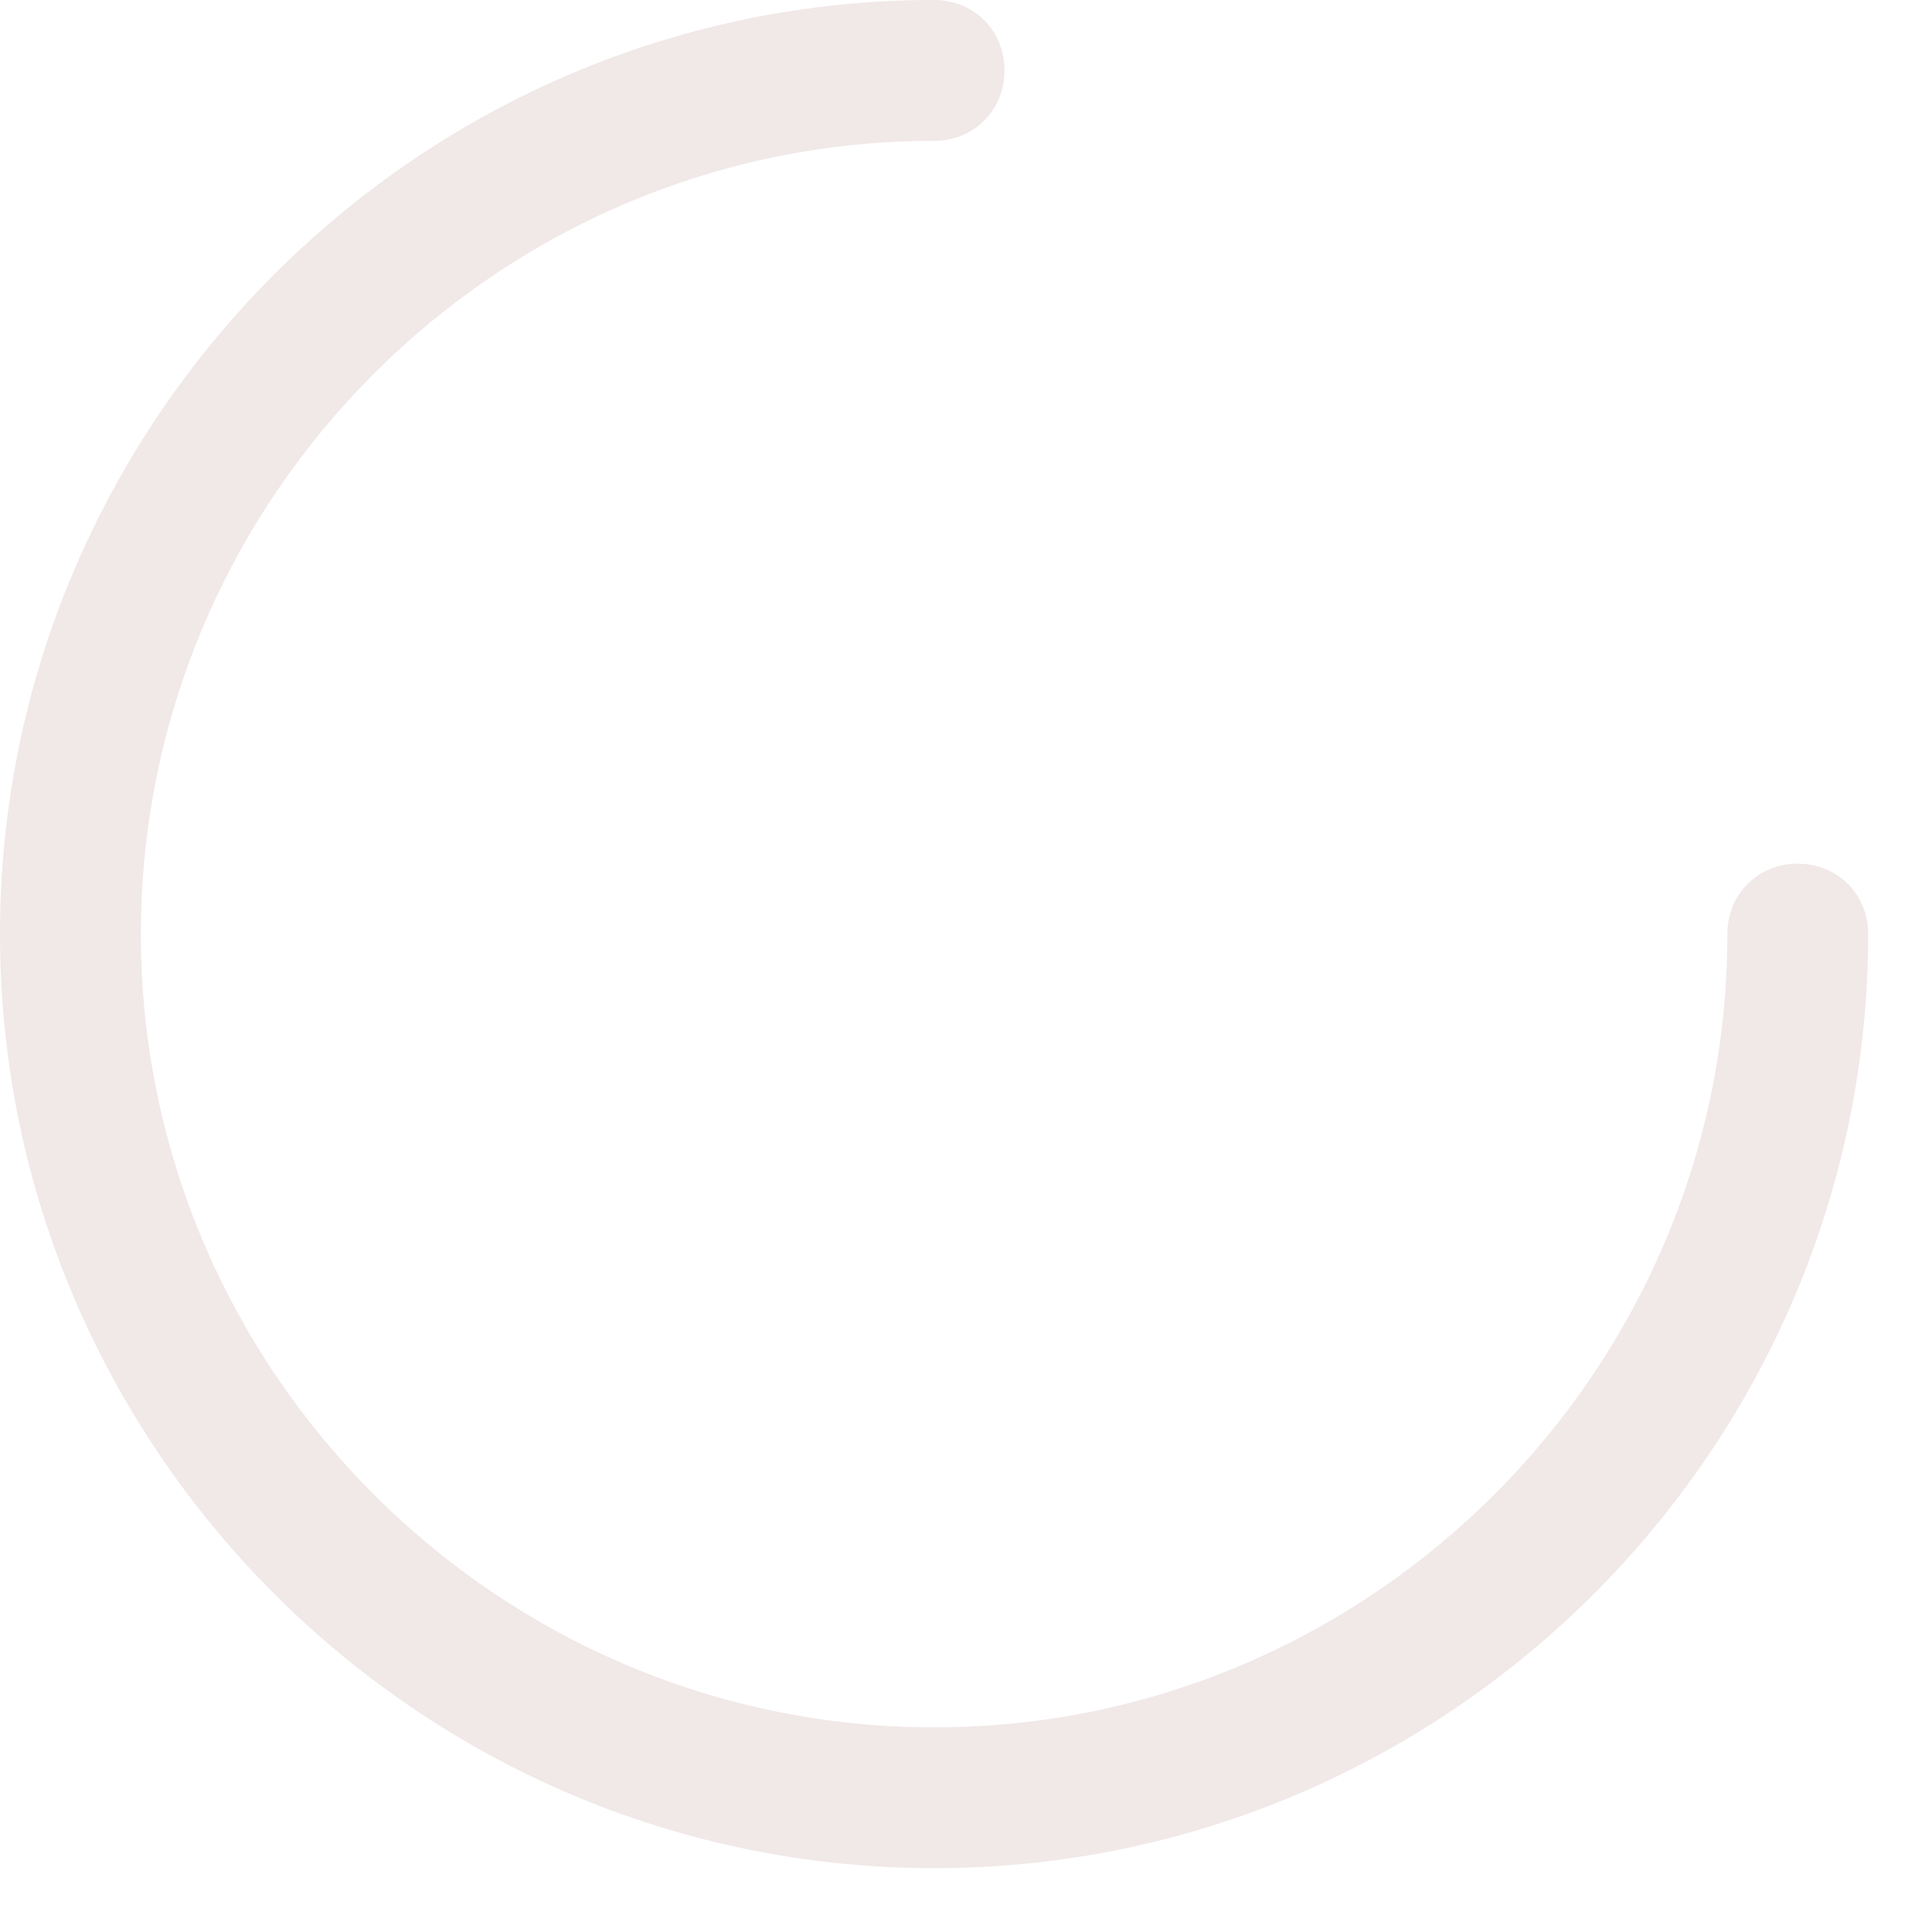
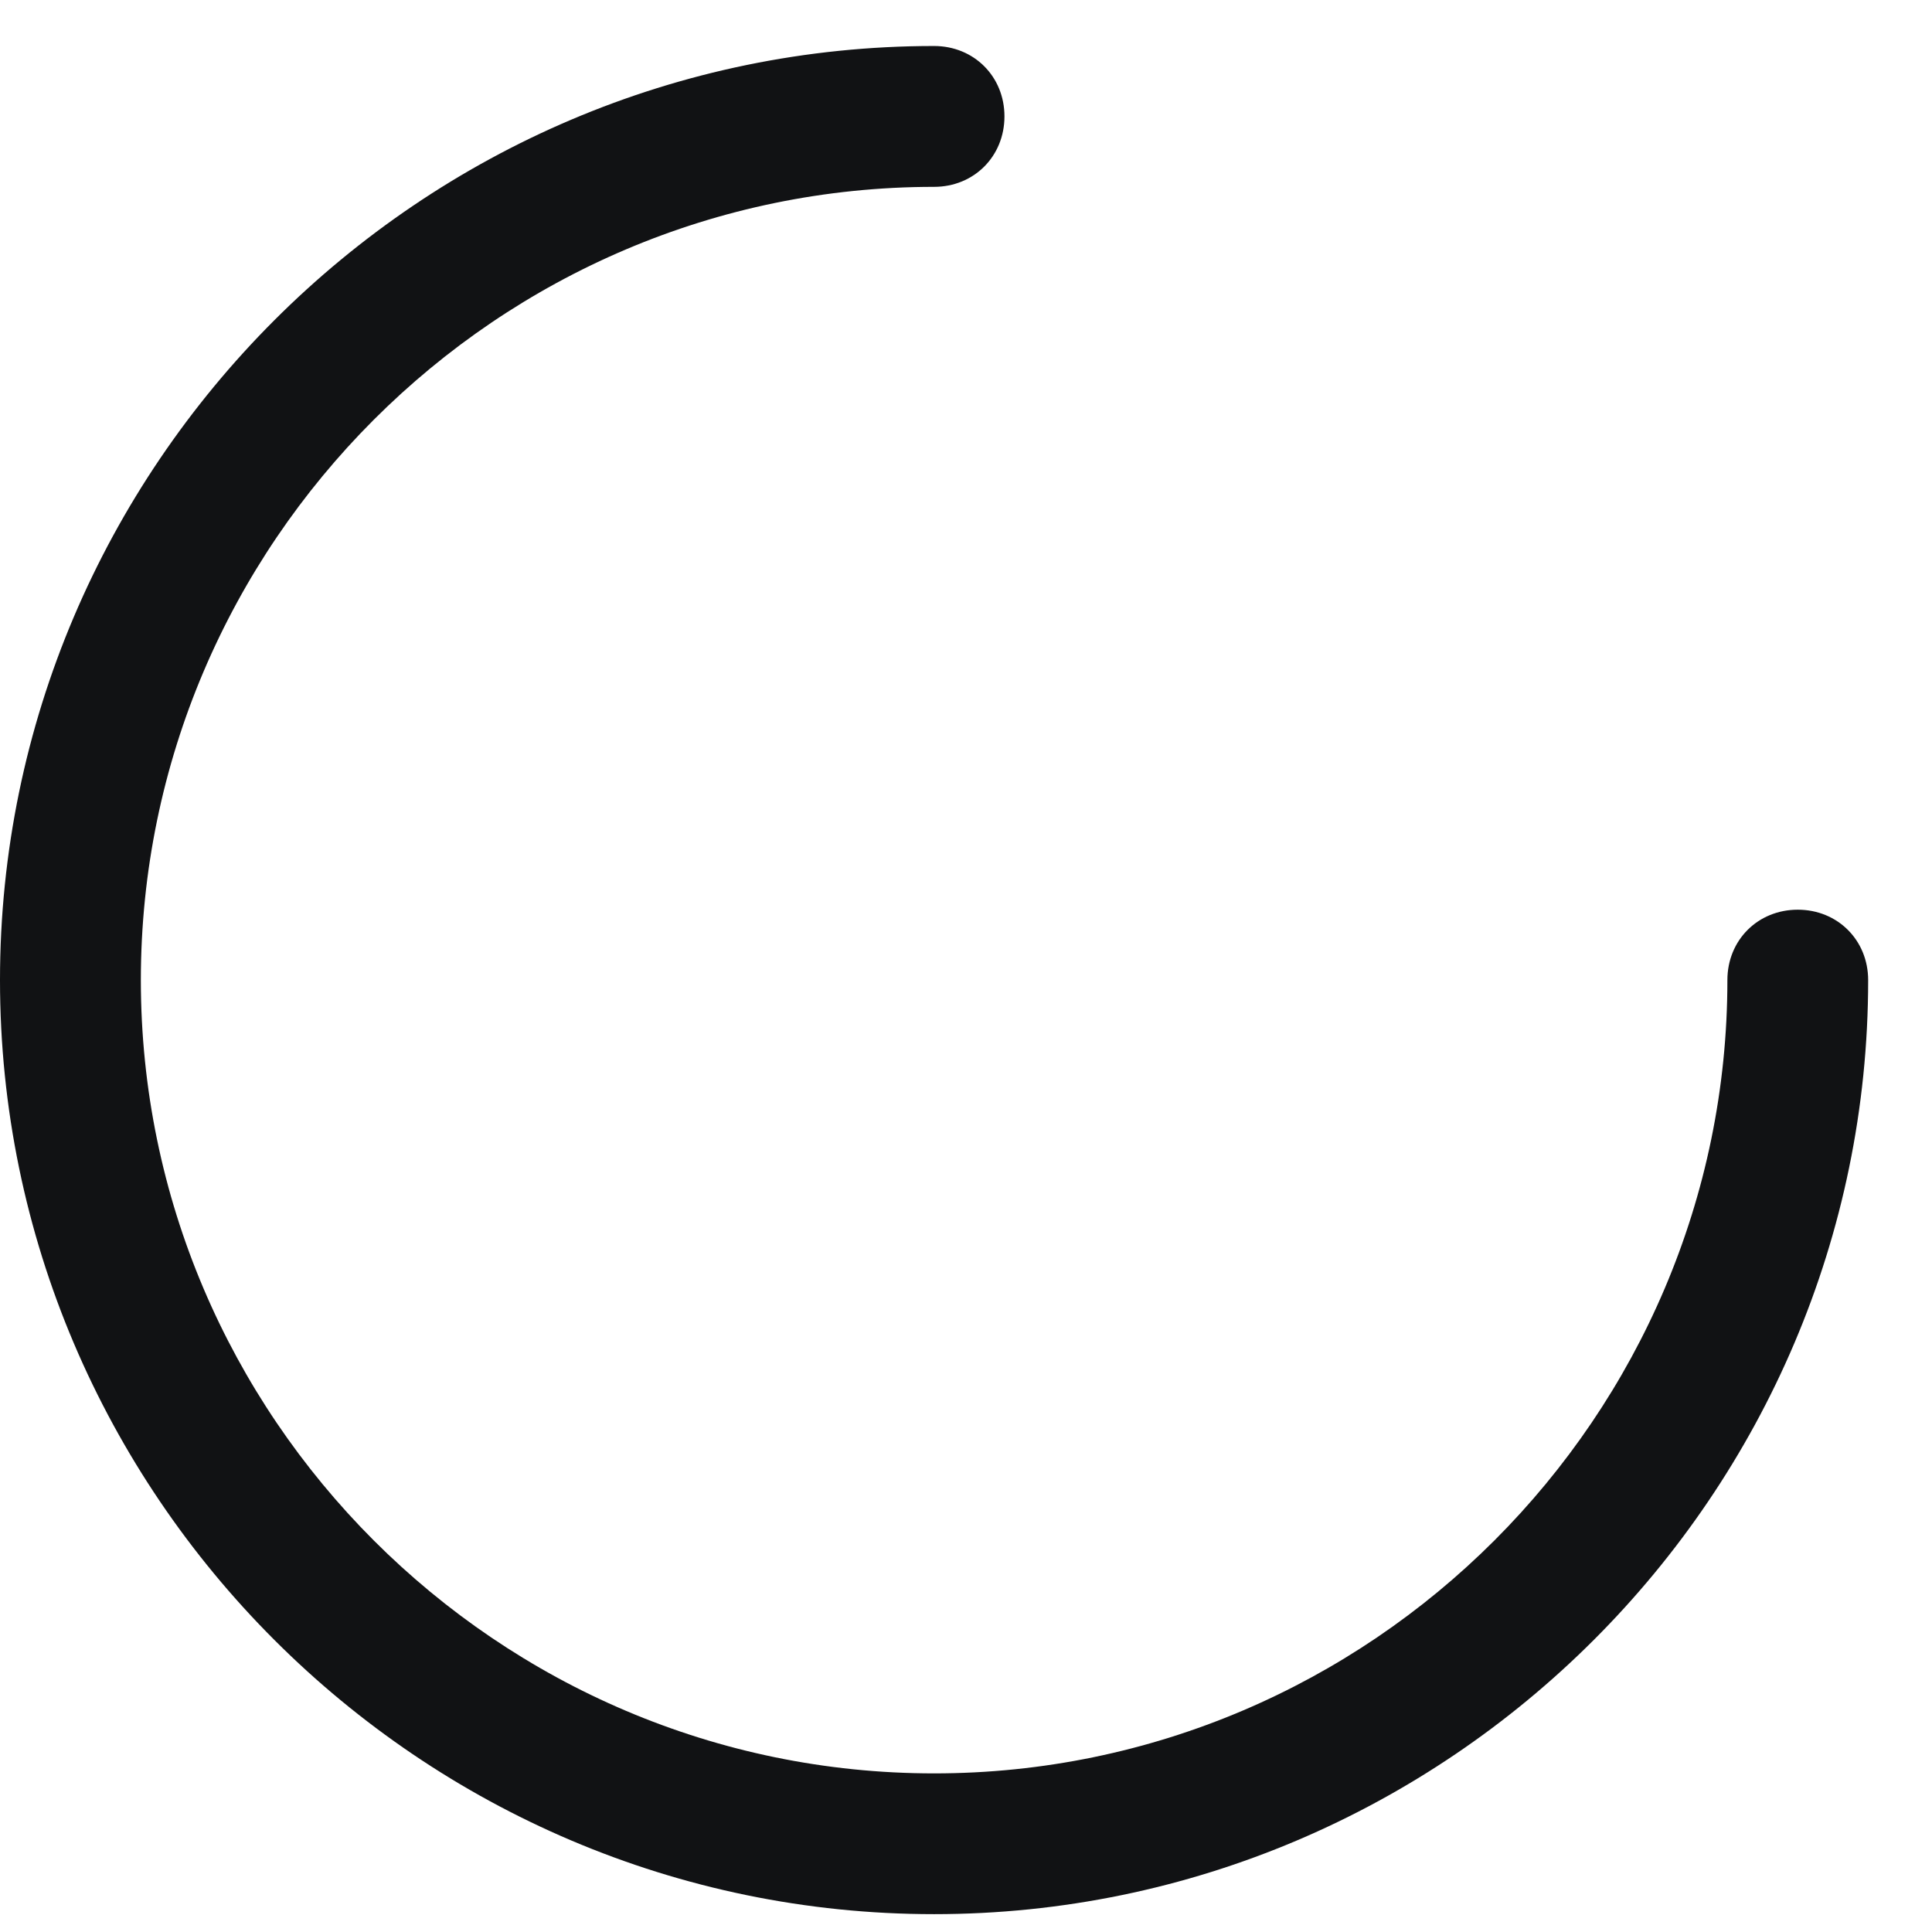
<svg xmlns="http://www.w3.org/2000/svg" width="21" height="21" viewBox="0 0 21 21" fill="none">
-   <path d="M19.541 9.388C19.107 9.388 18.776 9.719 18.776 10.153C18.776 14.898 14.898 18.776 10.153 18.776C5.408 18.776 1.531 14.898 1.531 10.153C1.531 5.408 5.408 1.531 10.153 1.531C10.587 1.531 10.918 1.199 10.918 0.765C10.918 0.332 10.587 0 10.153 0C4.566 0 0 4.566 0 10.153C0 15.74 4.566 20.306 10.153 20.306C15.74 20.306 20.306 15.74 20.306 10.153C20.306 9.719 19.974 9.388 19.541 9.388Z" fill="#F1E8E8" />
+   <path d="M19.541 9.888C19.107 9.888 18.776 10.219 18.776 10.653C18.776 15.398 14.898 19.276 10.153 19.276C5.408 19.276 1.531 15.398 1.531 10.653C1.531 5.908 5.408 2.031 10.153 2.031C10.587 2.031 10.918 1.699 10.918 1.265C10.918 0.832 10.587 0.5 10.153 0.5C4.566 0.5 0 5.066 0 10.653C0 16.24 4.566 20.806 10.153 20.806C15.74 20.806 20.306 16.24 20.306 10.653C20.306 10.219 19.974 9.888 19.541 9.888Z" fill="#111214" />
</svg>
